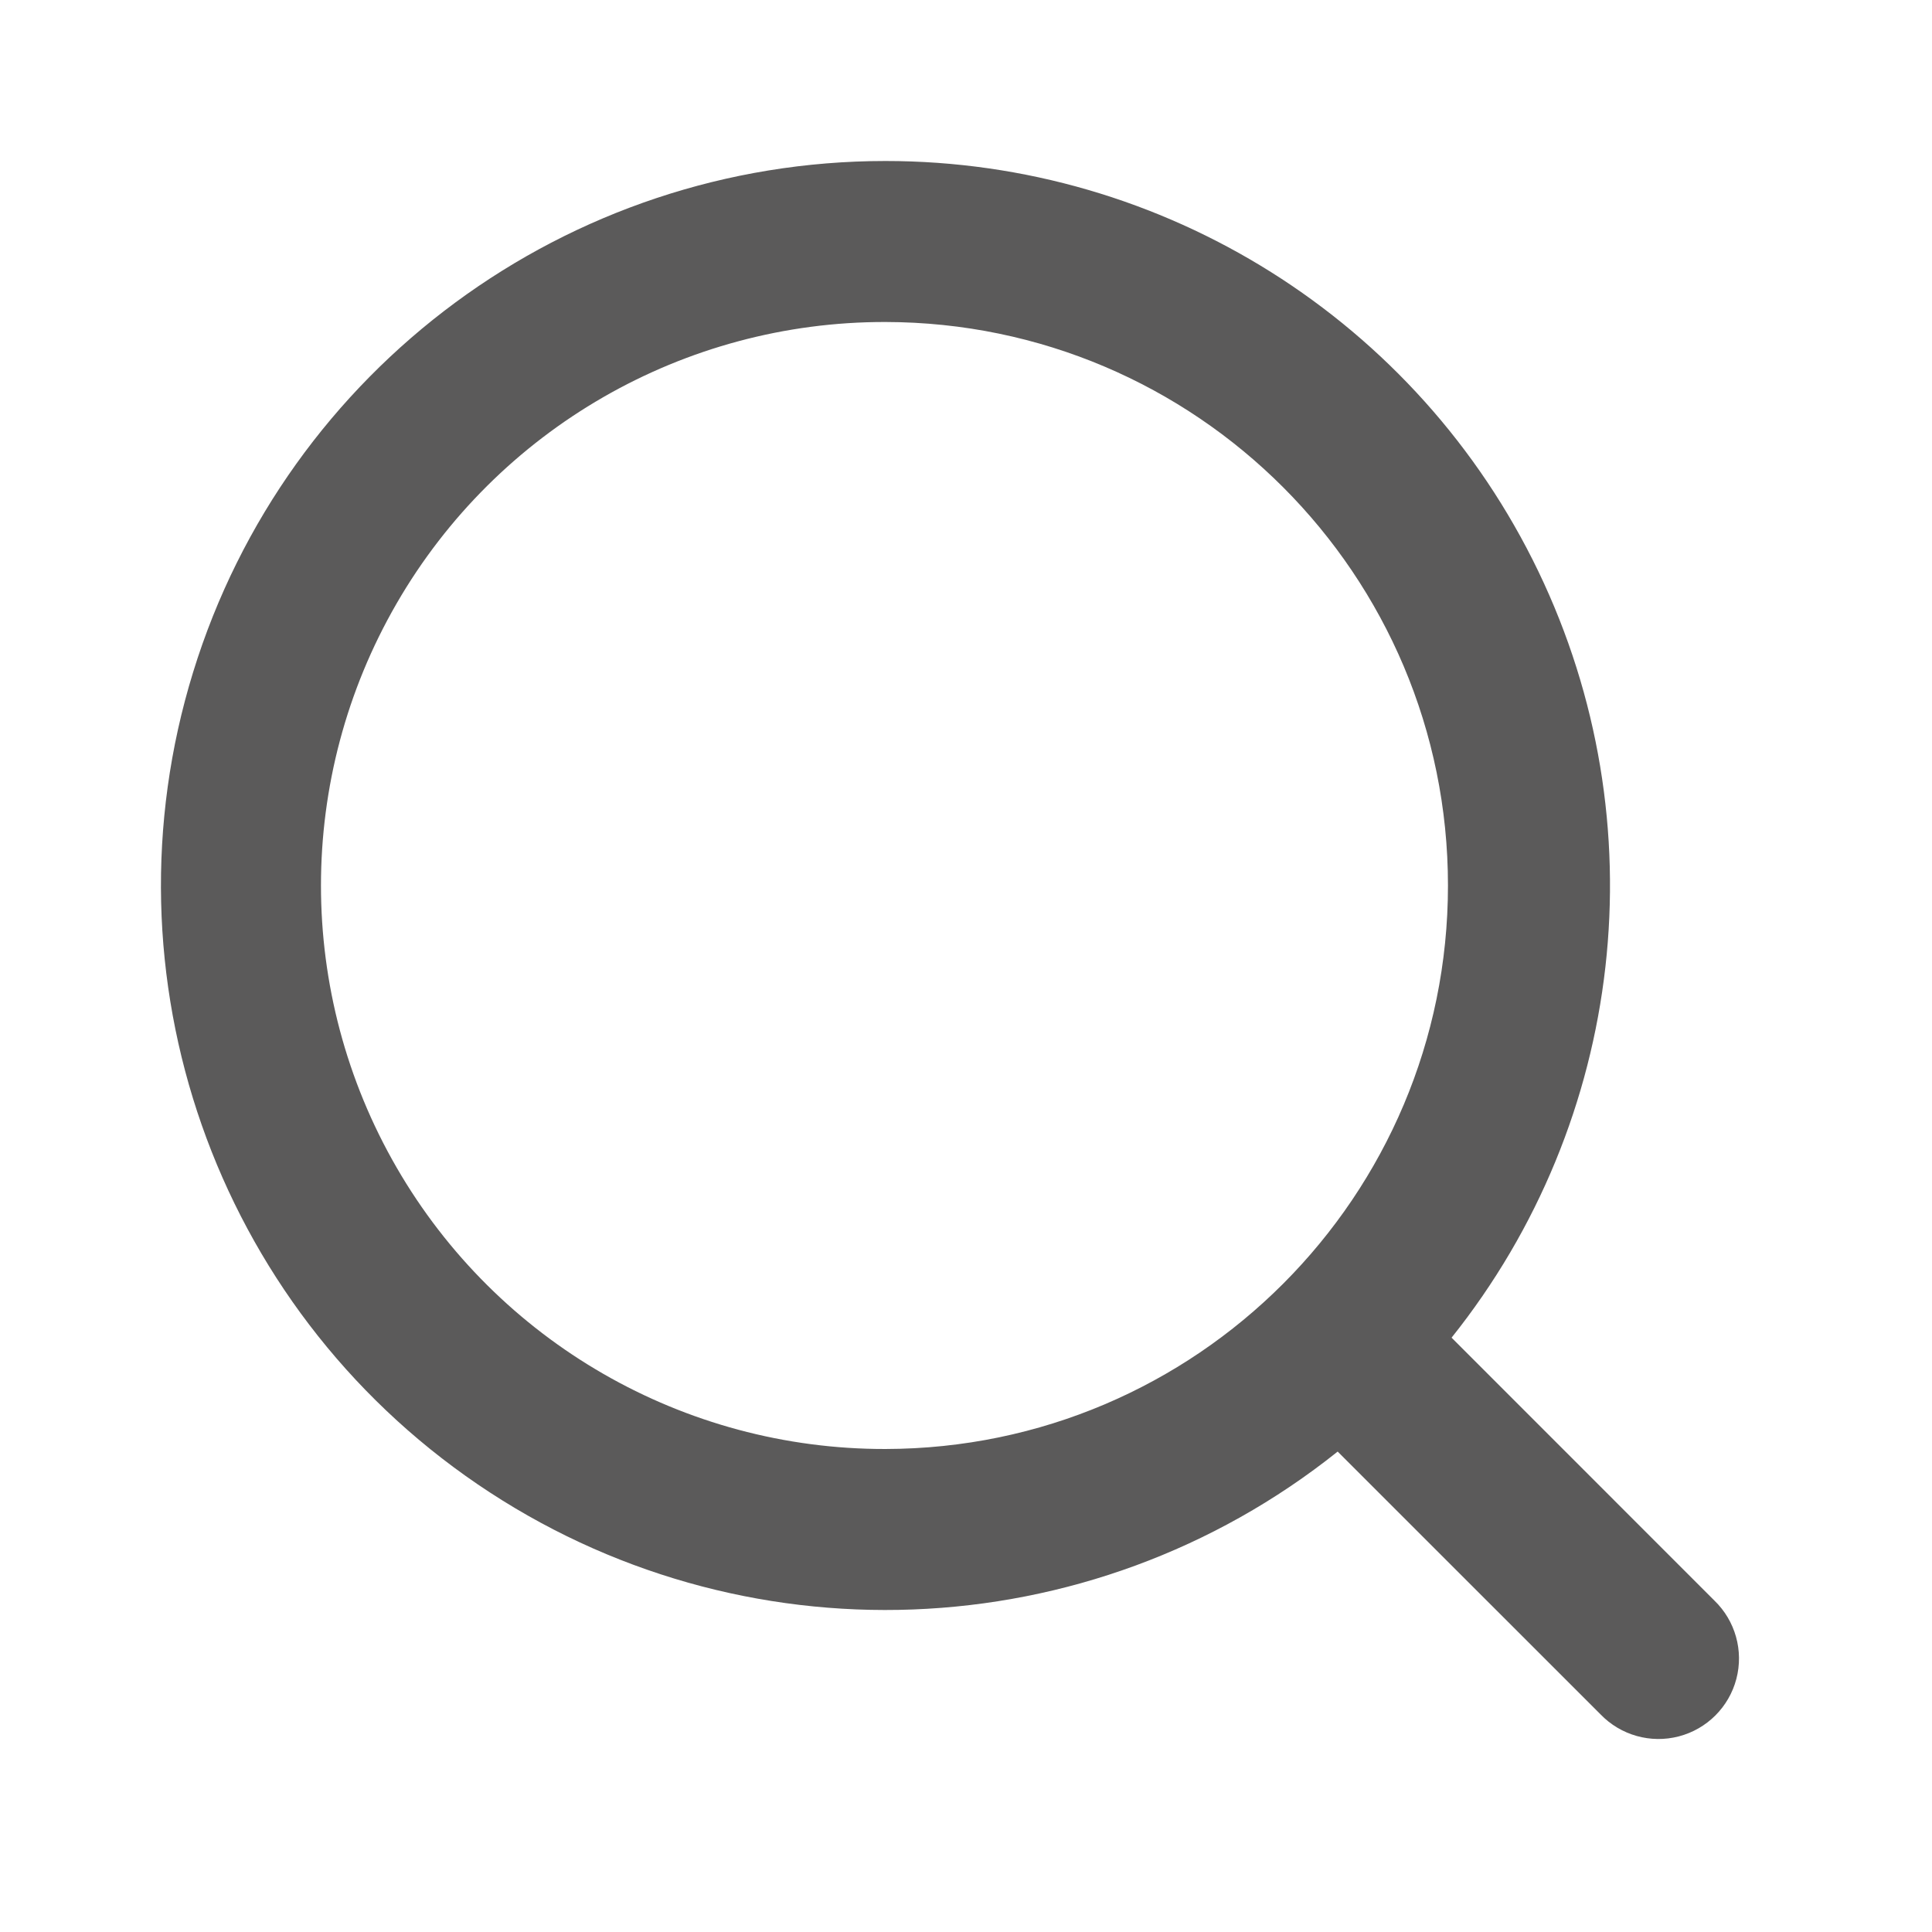
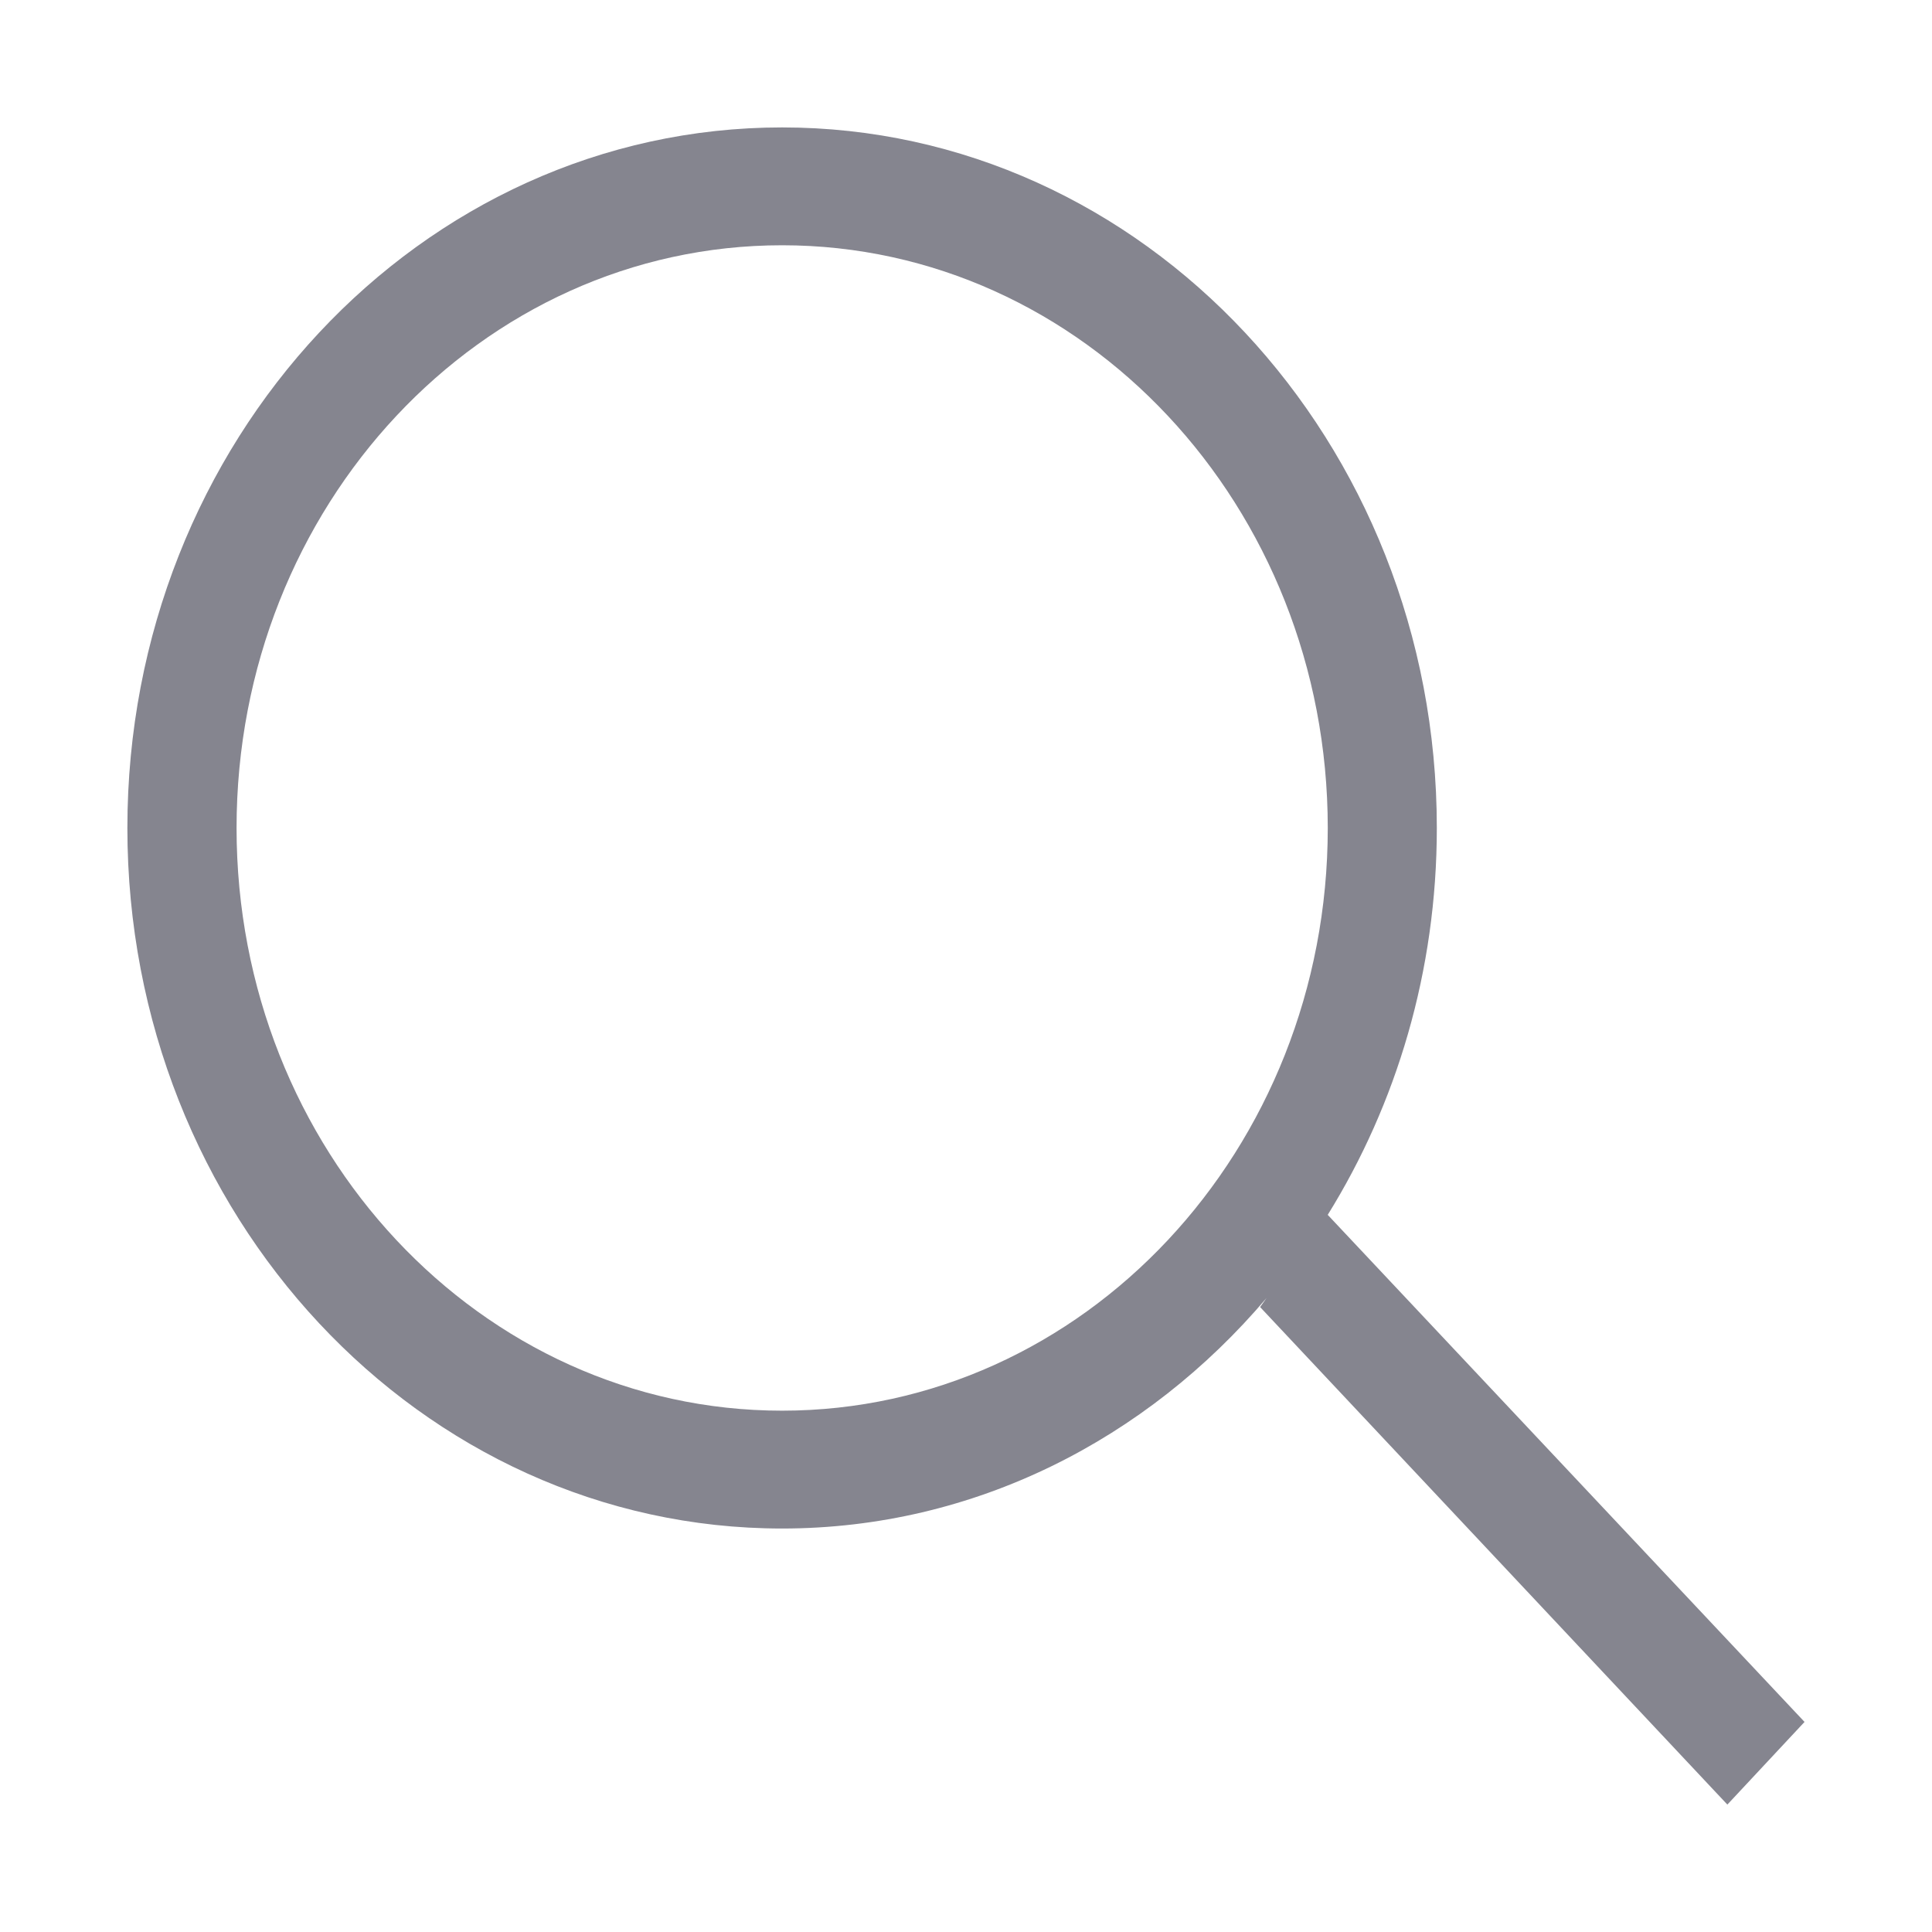
- <svg xmlns="http://www.w3.org/2000/svg" t="1666021239267" class="icon" viewBox="0 0 1024 1024" version="1.1" p-id="3335" width="16" height="16">
-   <path d="M469.333 85.333a384 384 0 0 1 300.032 623.659l139.307 139.349a42.667 42.667 0 1 1-60.331 60.331l-139.349-139.307A384 384 0 1 1 469.333 85.333z m0 85.333a298.667 298.667 0 1 0 0 597.333 298.667 298.667 0 0 0 0-597.333z" fill="#5b5a5a" p-id="3336" />
+ <svg xmlns="http://www.w3.org/2000/svg" t="1685436444442" class="icon" viewBox="0 0 1024 1024" version="1.1" p-id="2483" width="16" height="16">
+   <path d="M703.722 643.895c36.472-58.77 57.825-129.217 57.825-205.042 0-205.042-155.362-371.317-347.017-371.317-191.655 0-347.017 166.275-347.017 371.317 0 204.998 155.363 371.295 347.017 371.295 101.925 0 193.32-47.34 256.792-122.22l-3.442 4.838 247.657 263.7 40.905-43.808-252.72-268.762zM414.552 747.688c-159.705 0-289.17-138.24-289.17-308.835 0-170.617 129.465-308.858 289.17-308.858 159.683 0 289.192 138.24 289.192 308.857-0.023 170.595-129.51 308.835-289.192 308.835z" p-id="2484" fill="#85858f" />
</svg>
